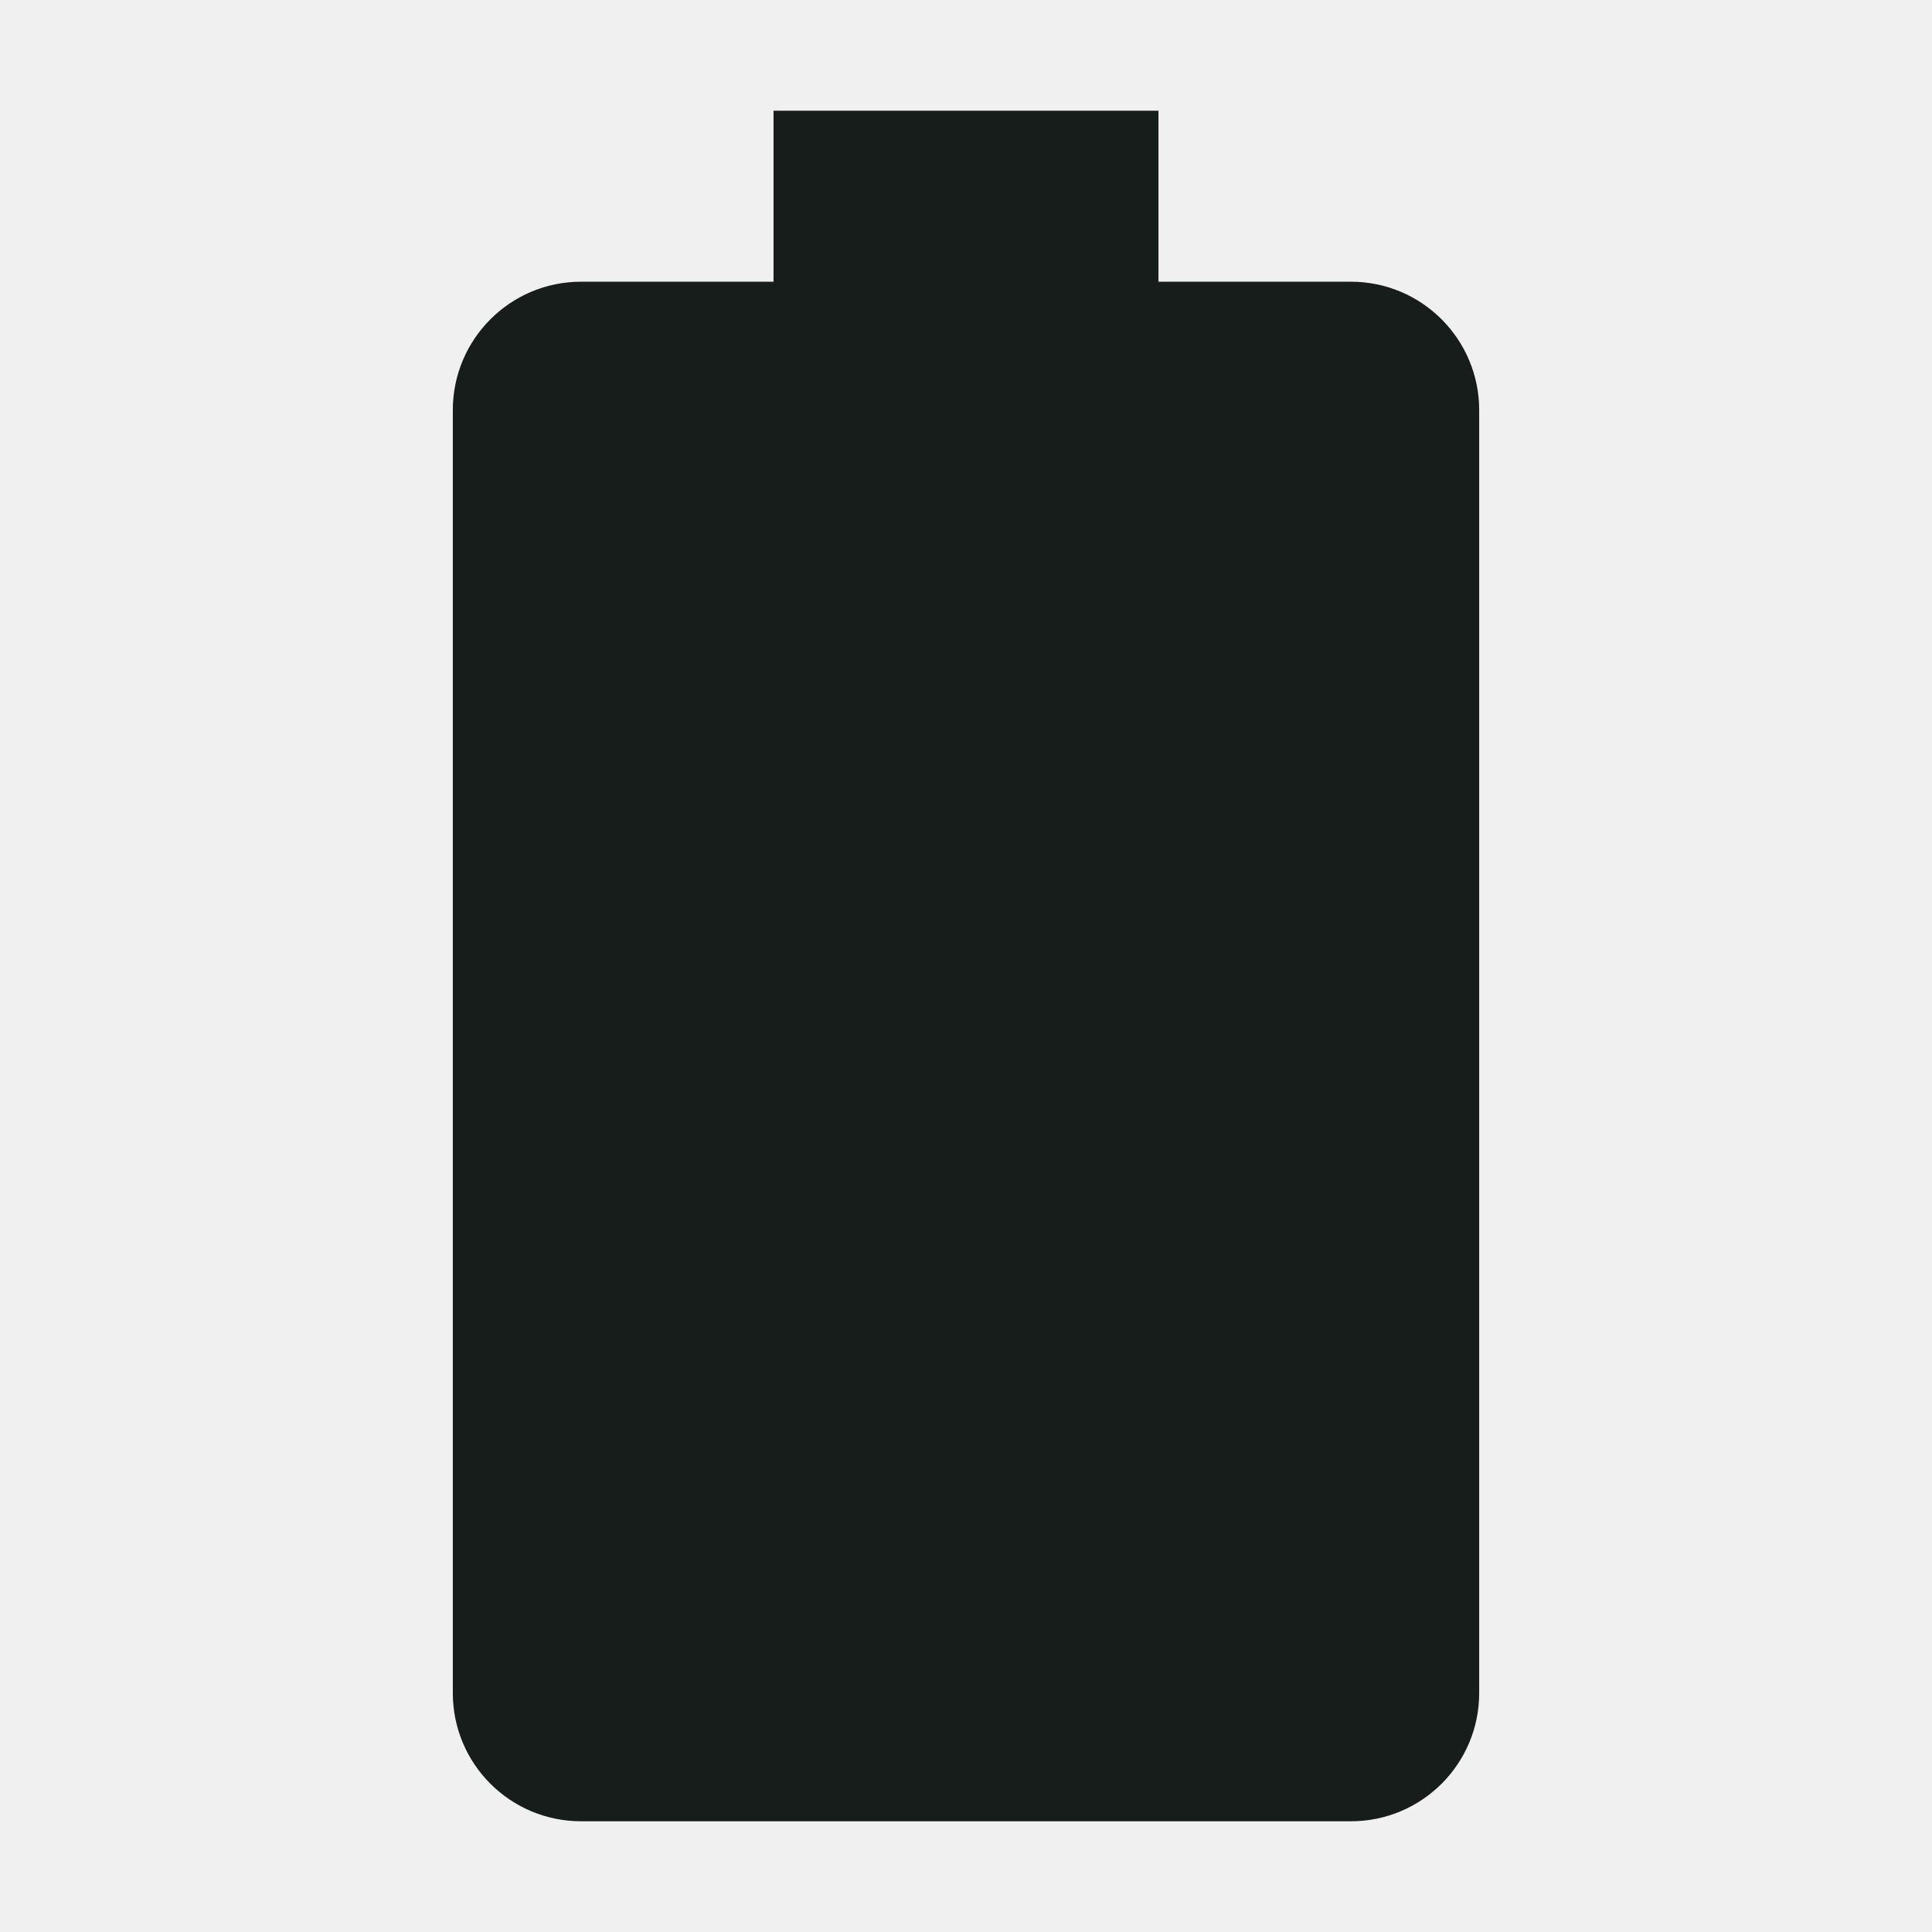
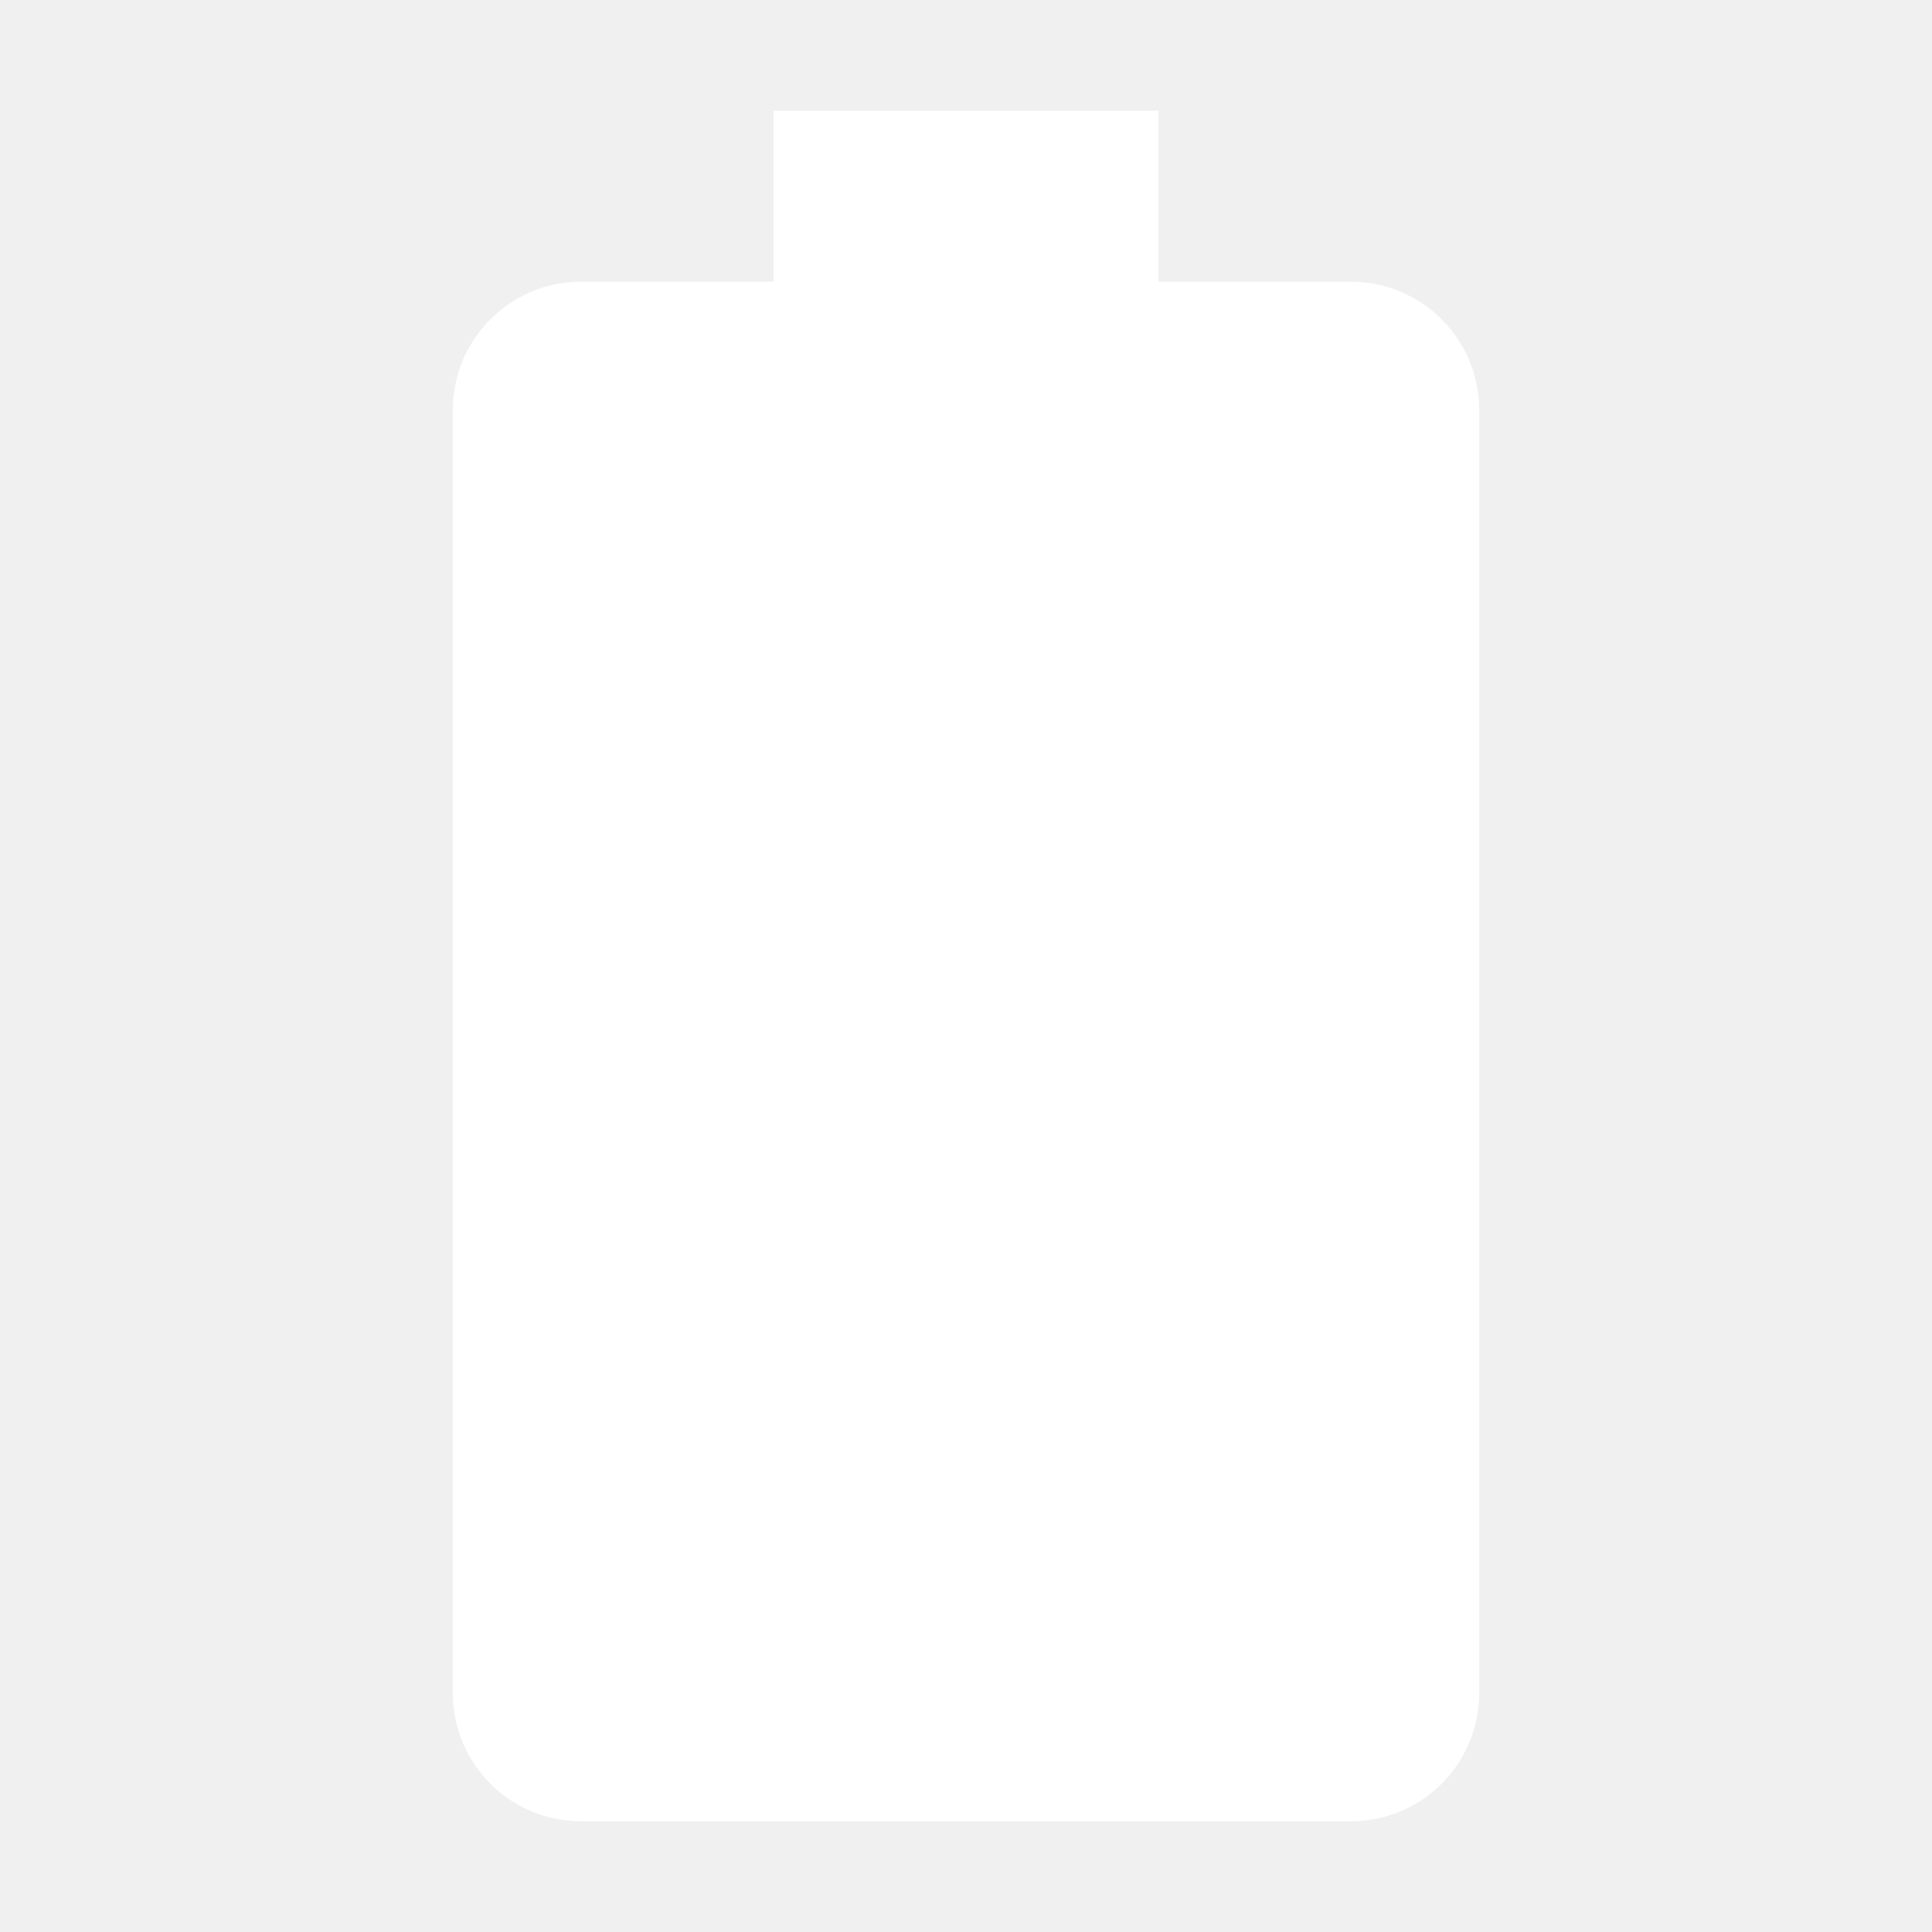
<svg xmlns="http://www.w3.org/2000/svg" width="16" height="16" viewBox="0 0 16 16" fill="none">
-   <path d="M9.594 0.917H6.406V2.333H4.812C4.226 2.333 3.75 2.809 3.75 3.396V14.021C3.75 14.608 4.226 15.083 4.812 15.083H11.188C11.774 15.083 12.25 14.608 12.25 14.021V3.396C12.25 2.809 11.774 2.333 11.188 2.333H9.594V0.917Z" fill="#161D1B" />
+   <path d="M9.594 0.917H6.406V2.333H4.812C4.226 2.333 3.75 2.809 3.75 3.396V14.021C3.75 14.608 4.226 15.083 4.812 15.083H11.188C11.774 15.083 12.25 14.608 12.25 14.021V3.396C12.25 2.809 11.774 2.333 11.188 2.333H9.594V0.917Z" fill="#FFFFFF" />
</svg>
